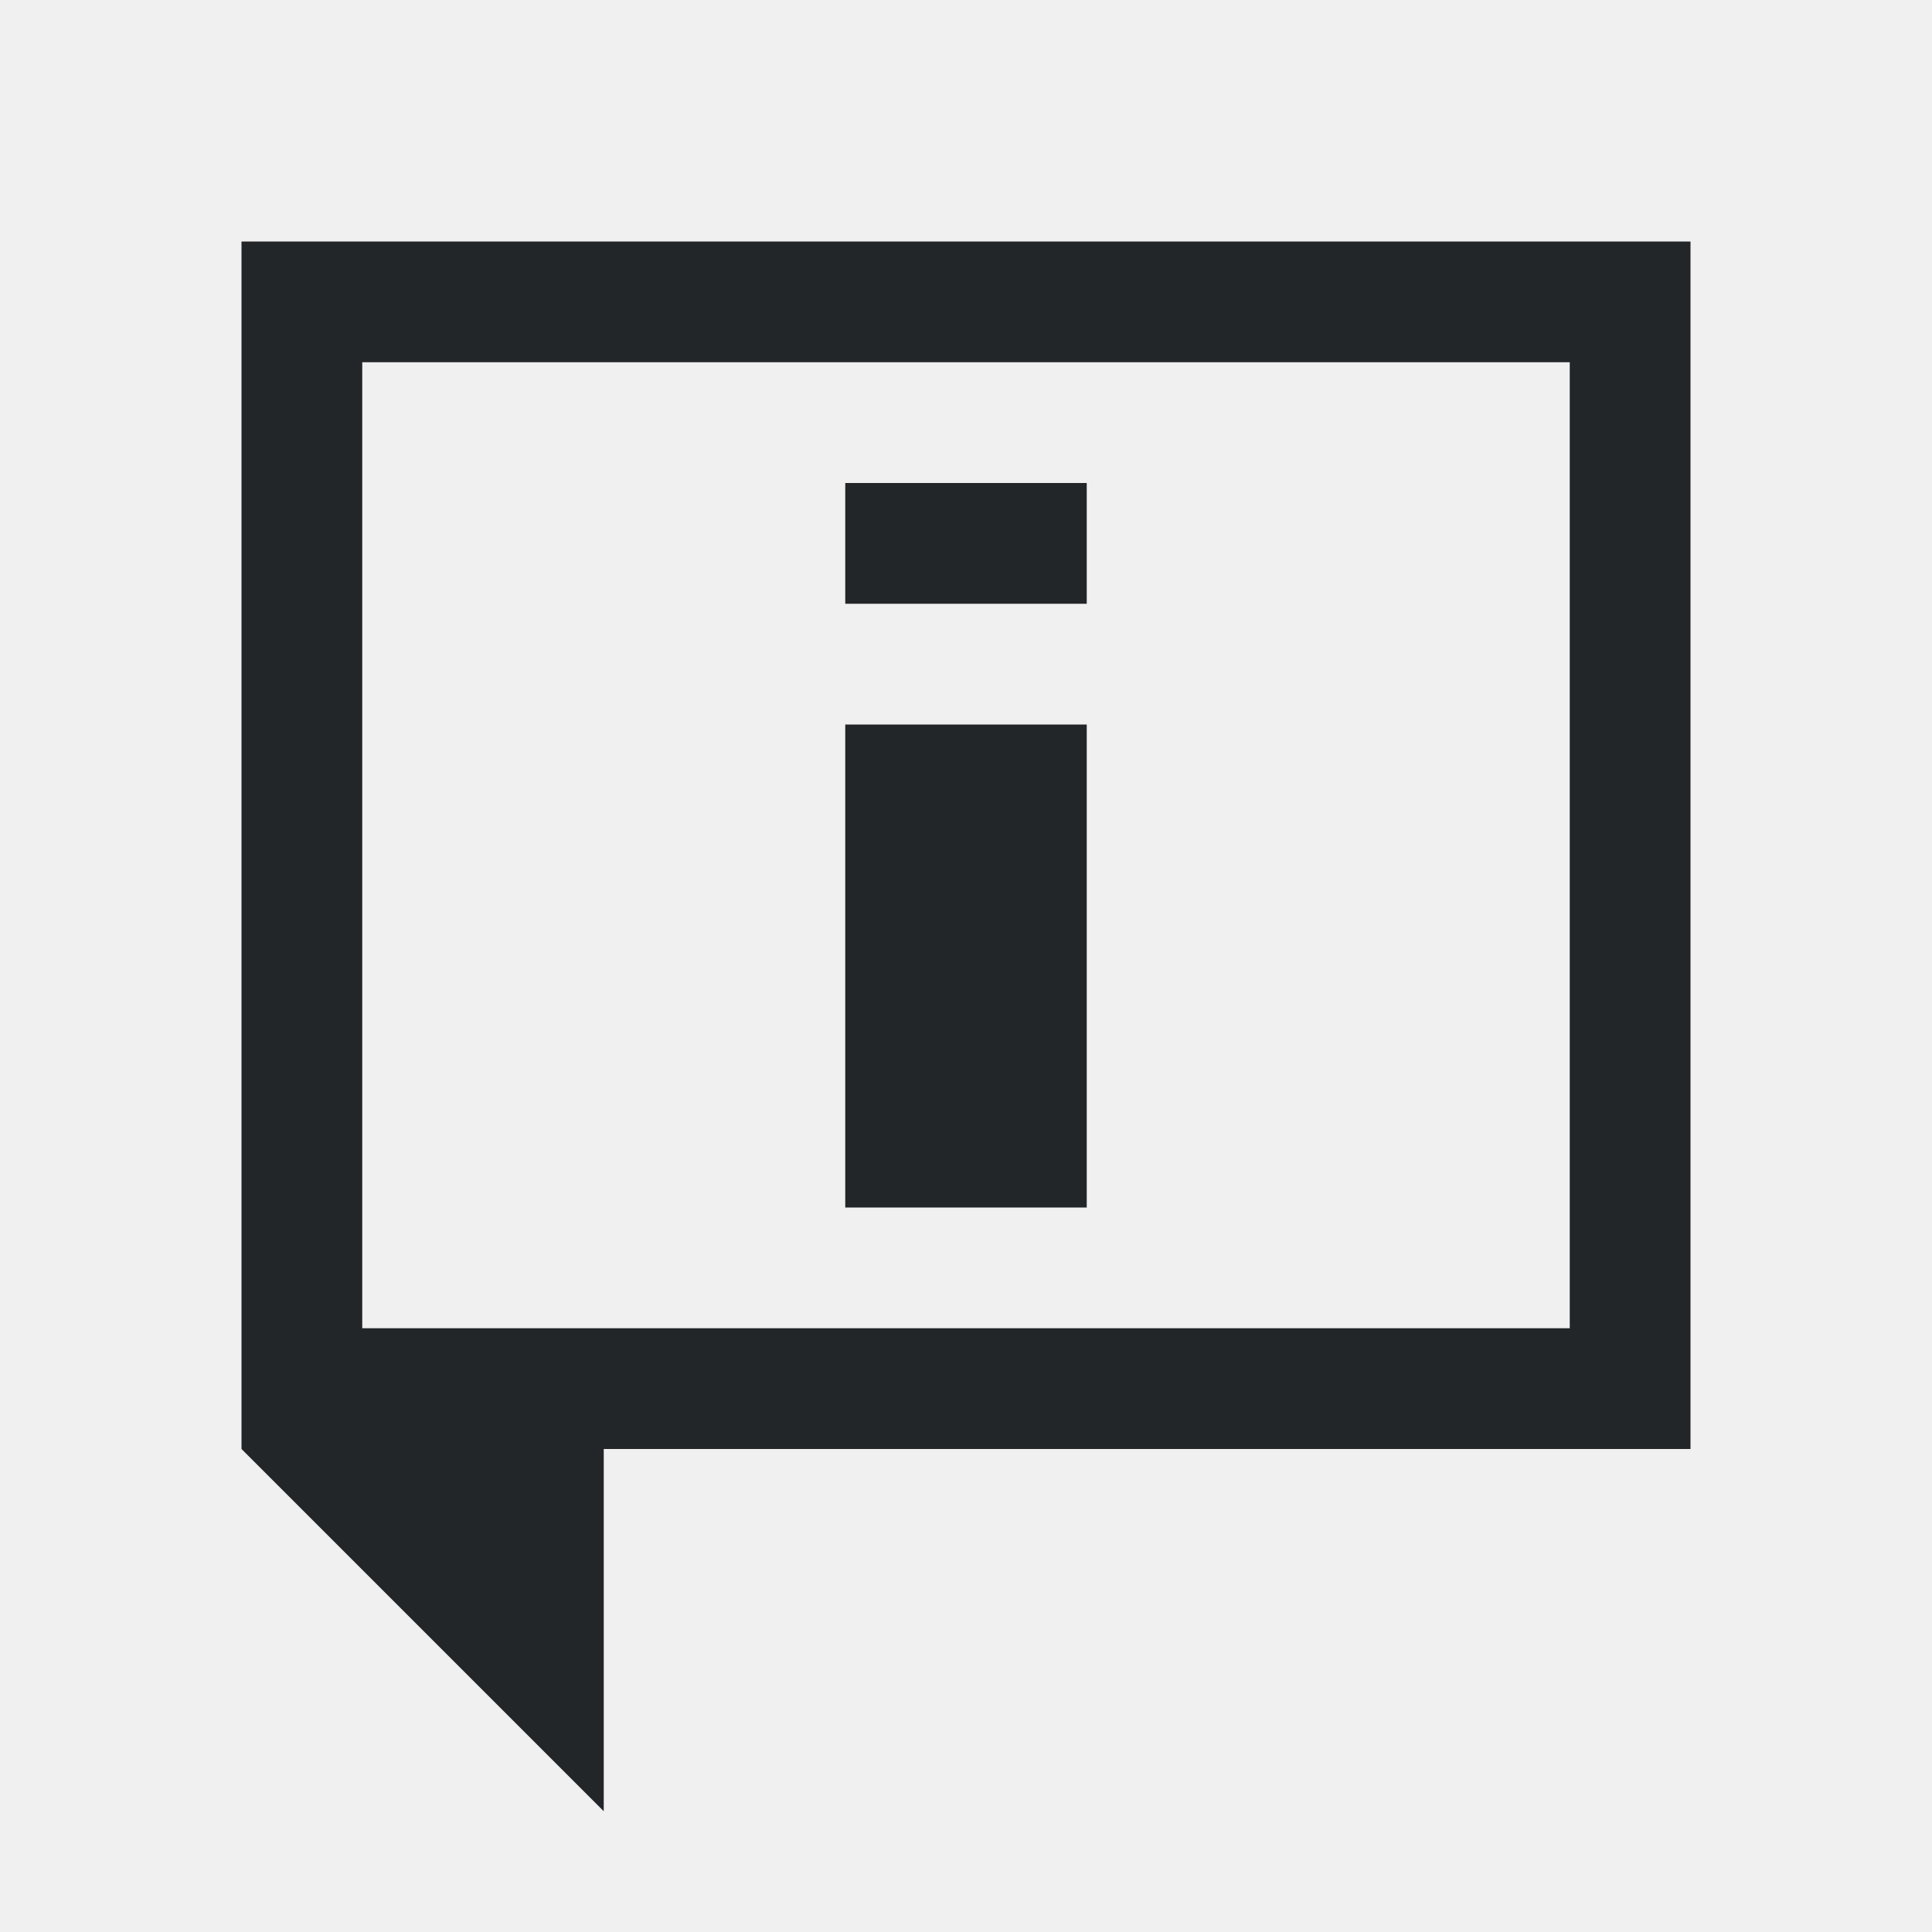
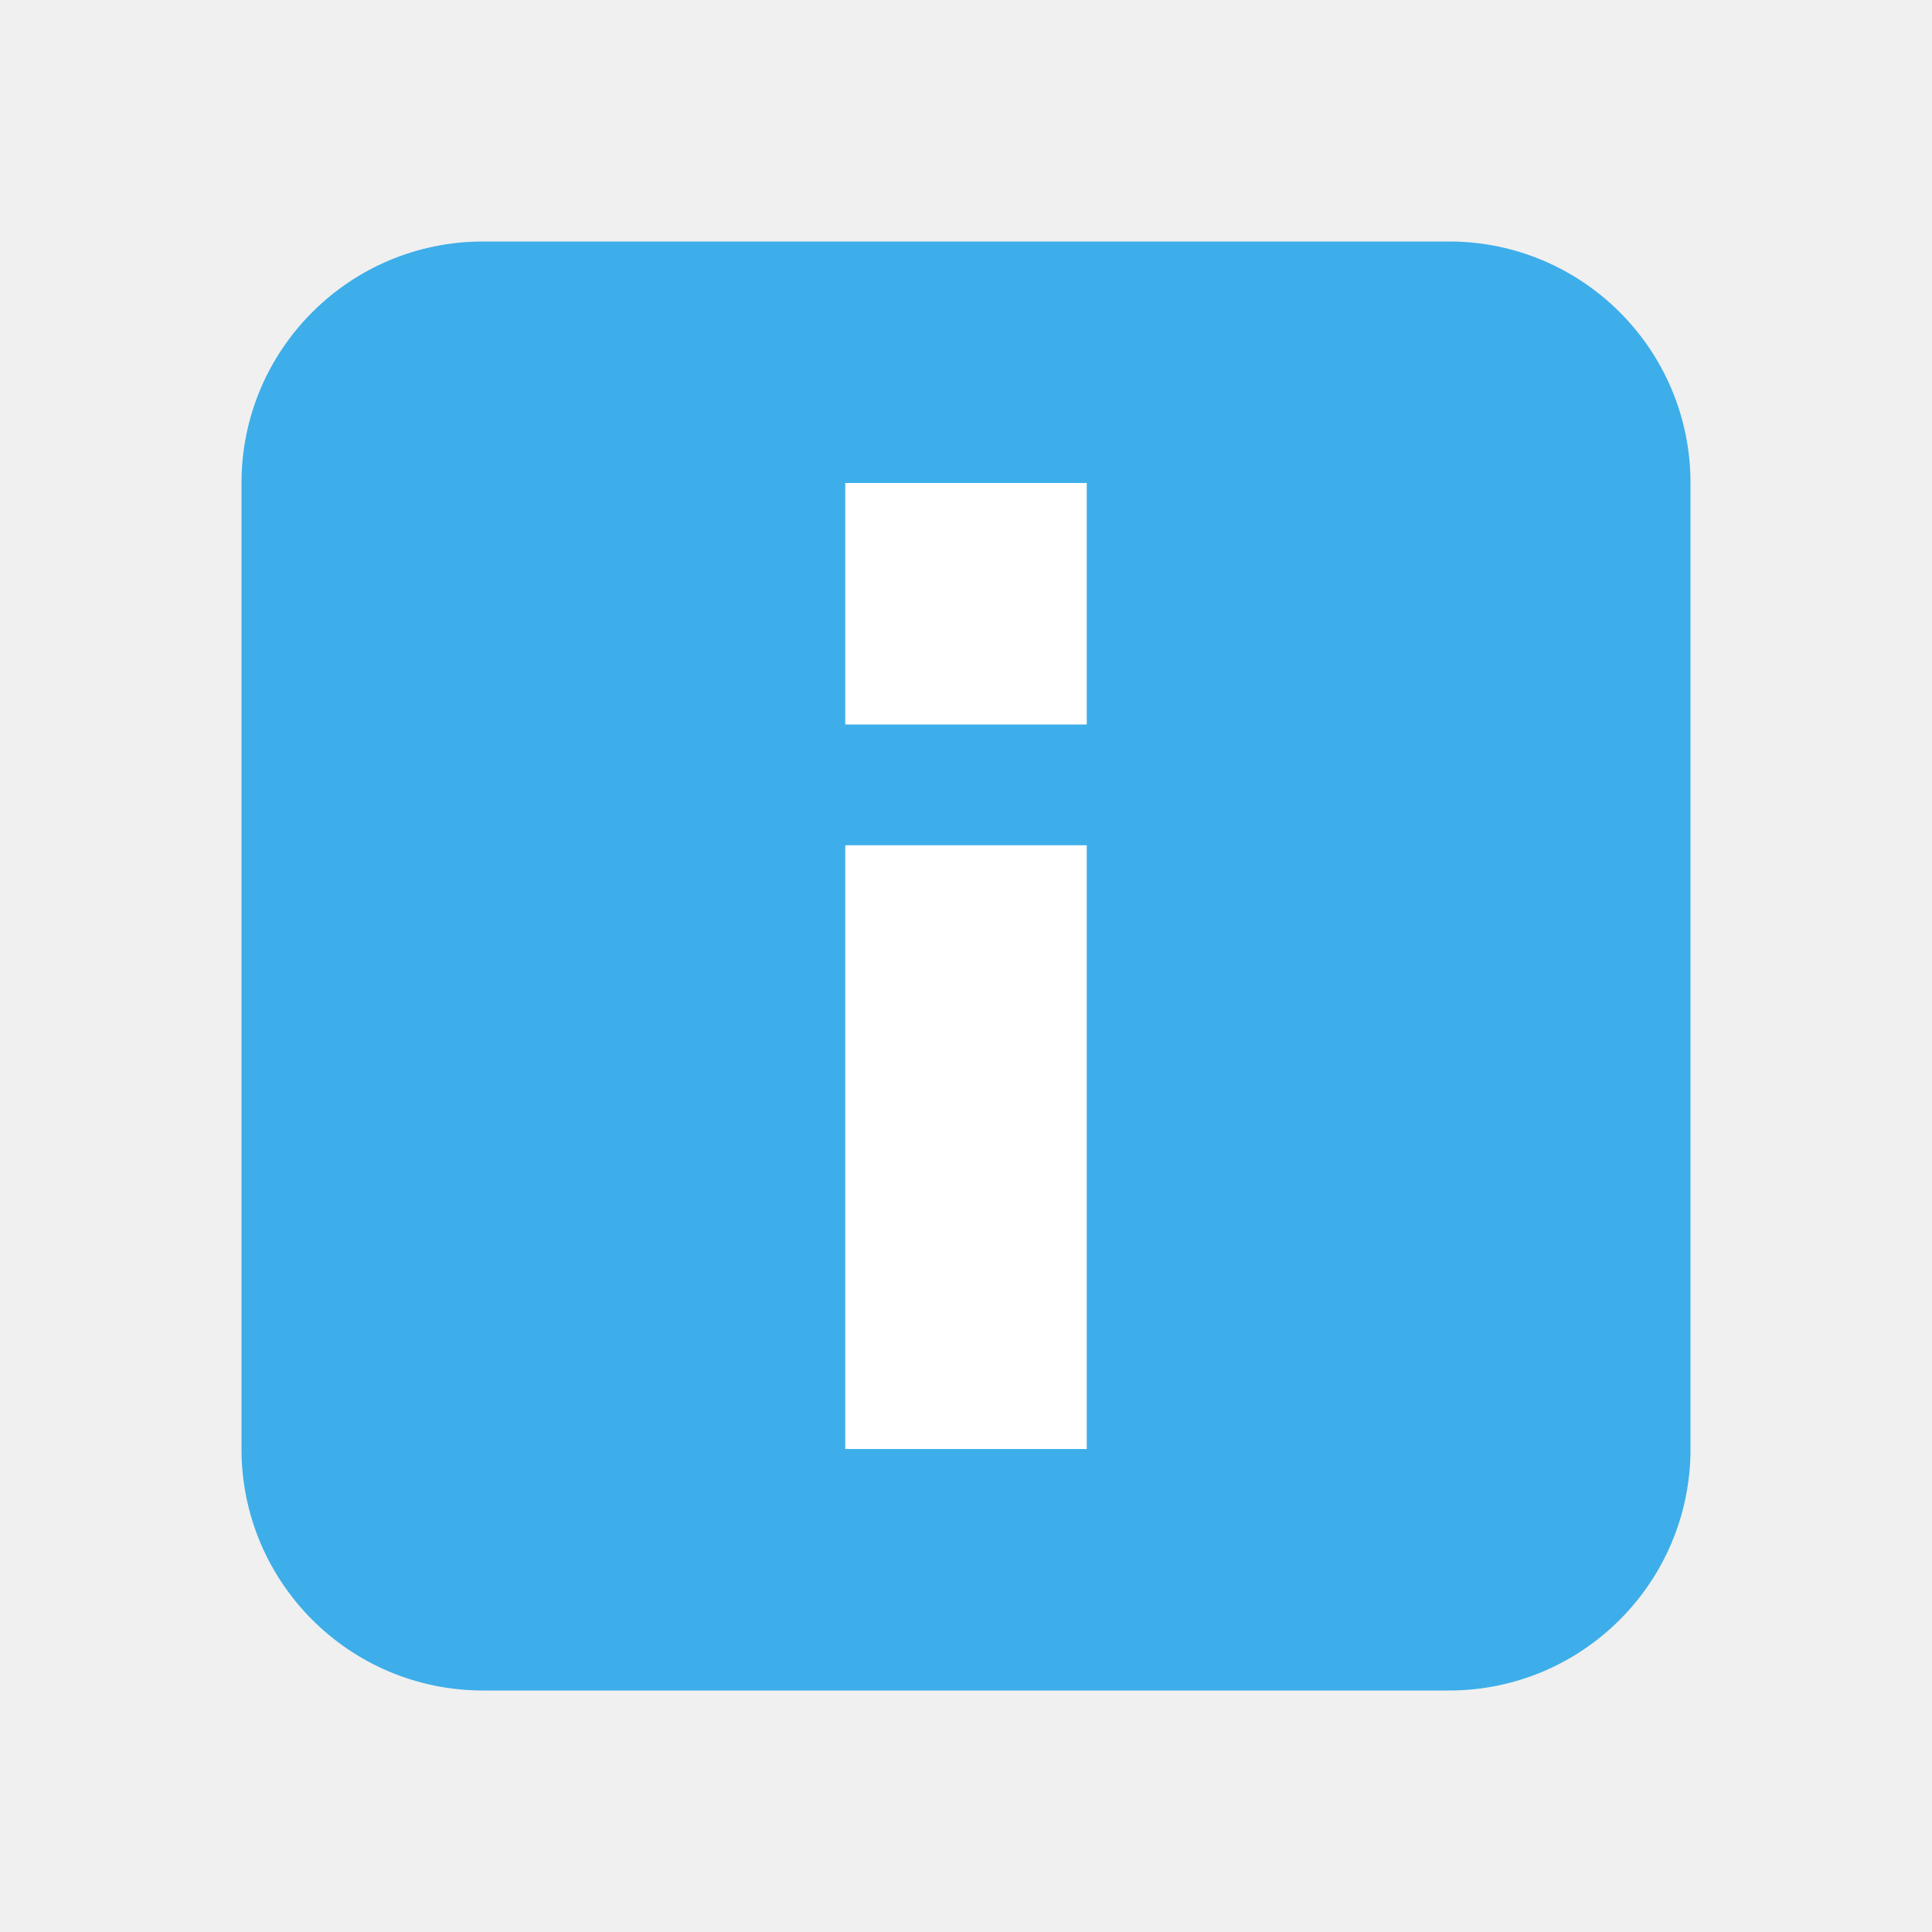
- <svg xmlns="http://www.w3.org/2000/svg" viewBox="0 0 16 16">
-   <defs id="defs3051">
-     <style type="text/css" id="current-color-scheme">
-       .ColorScheme-Text {
-         color:#232629;
-       }
-       </style>
-   </defs>
-   <path style="fill:currentColor;fill-opacity:1;stroke:none" d="M 2 2 L 2 12 L 5 15 L 5 12 L 14 12 L 14 2 L 2 2 z M 3 3 L 13 3 L 13 11 L 3 11 L 3 3 z M 7 4 L 7 5 L 9 5 L 9 4 L 7 4 z M 7 6 L 7 10 L 9 10 L 9 6 L 7 6 z " id="rect4163" class="ColorScheme-Text" />
+ <svg xmlns="http://www.w3.org/2000/svg" version="1.1" viewBox="0 0 16 16">
+   <style type="text/css" id="current-color-scheme">
+         .ColorScheme-Highlight {
+             color:#3daee9;
+         }
+     </style>
+   <rect class="ColorScheme-Highlight" x="2" y="2" width="12" height="12" rx="2" fill="currentColor" />
+   <path d="m7 4v2h2v-2zm0 3v5h2v-5z" fill="#fff" />
</svg>
